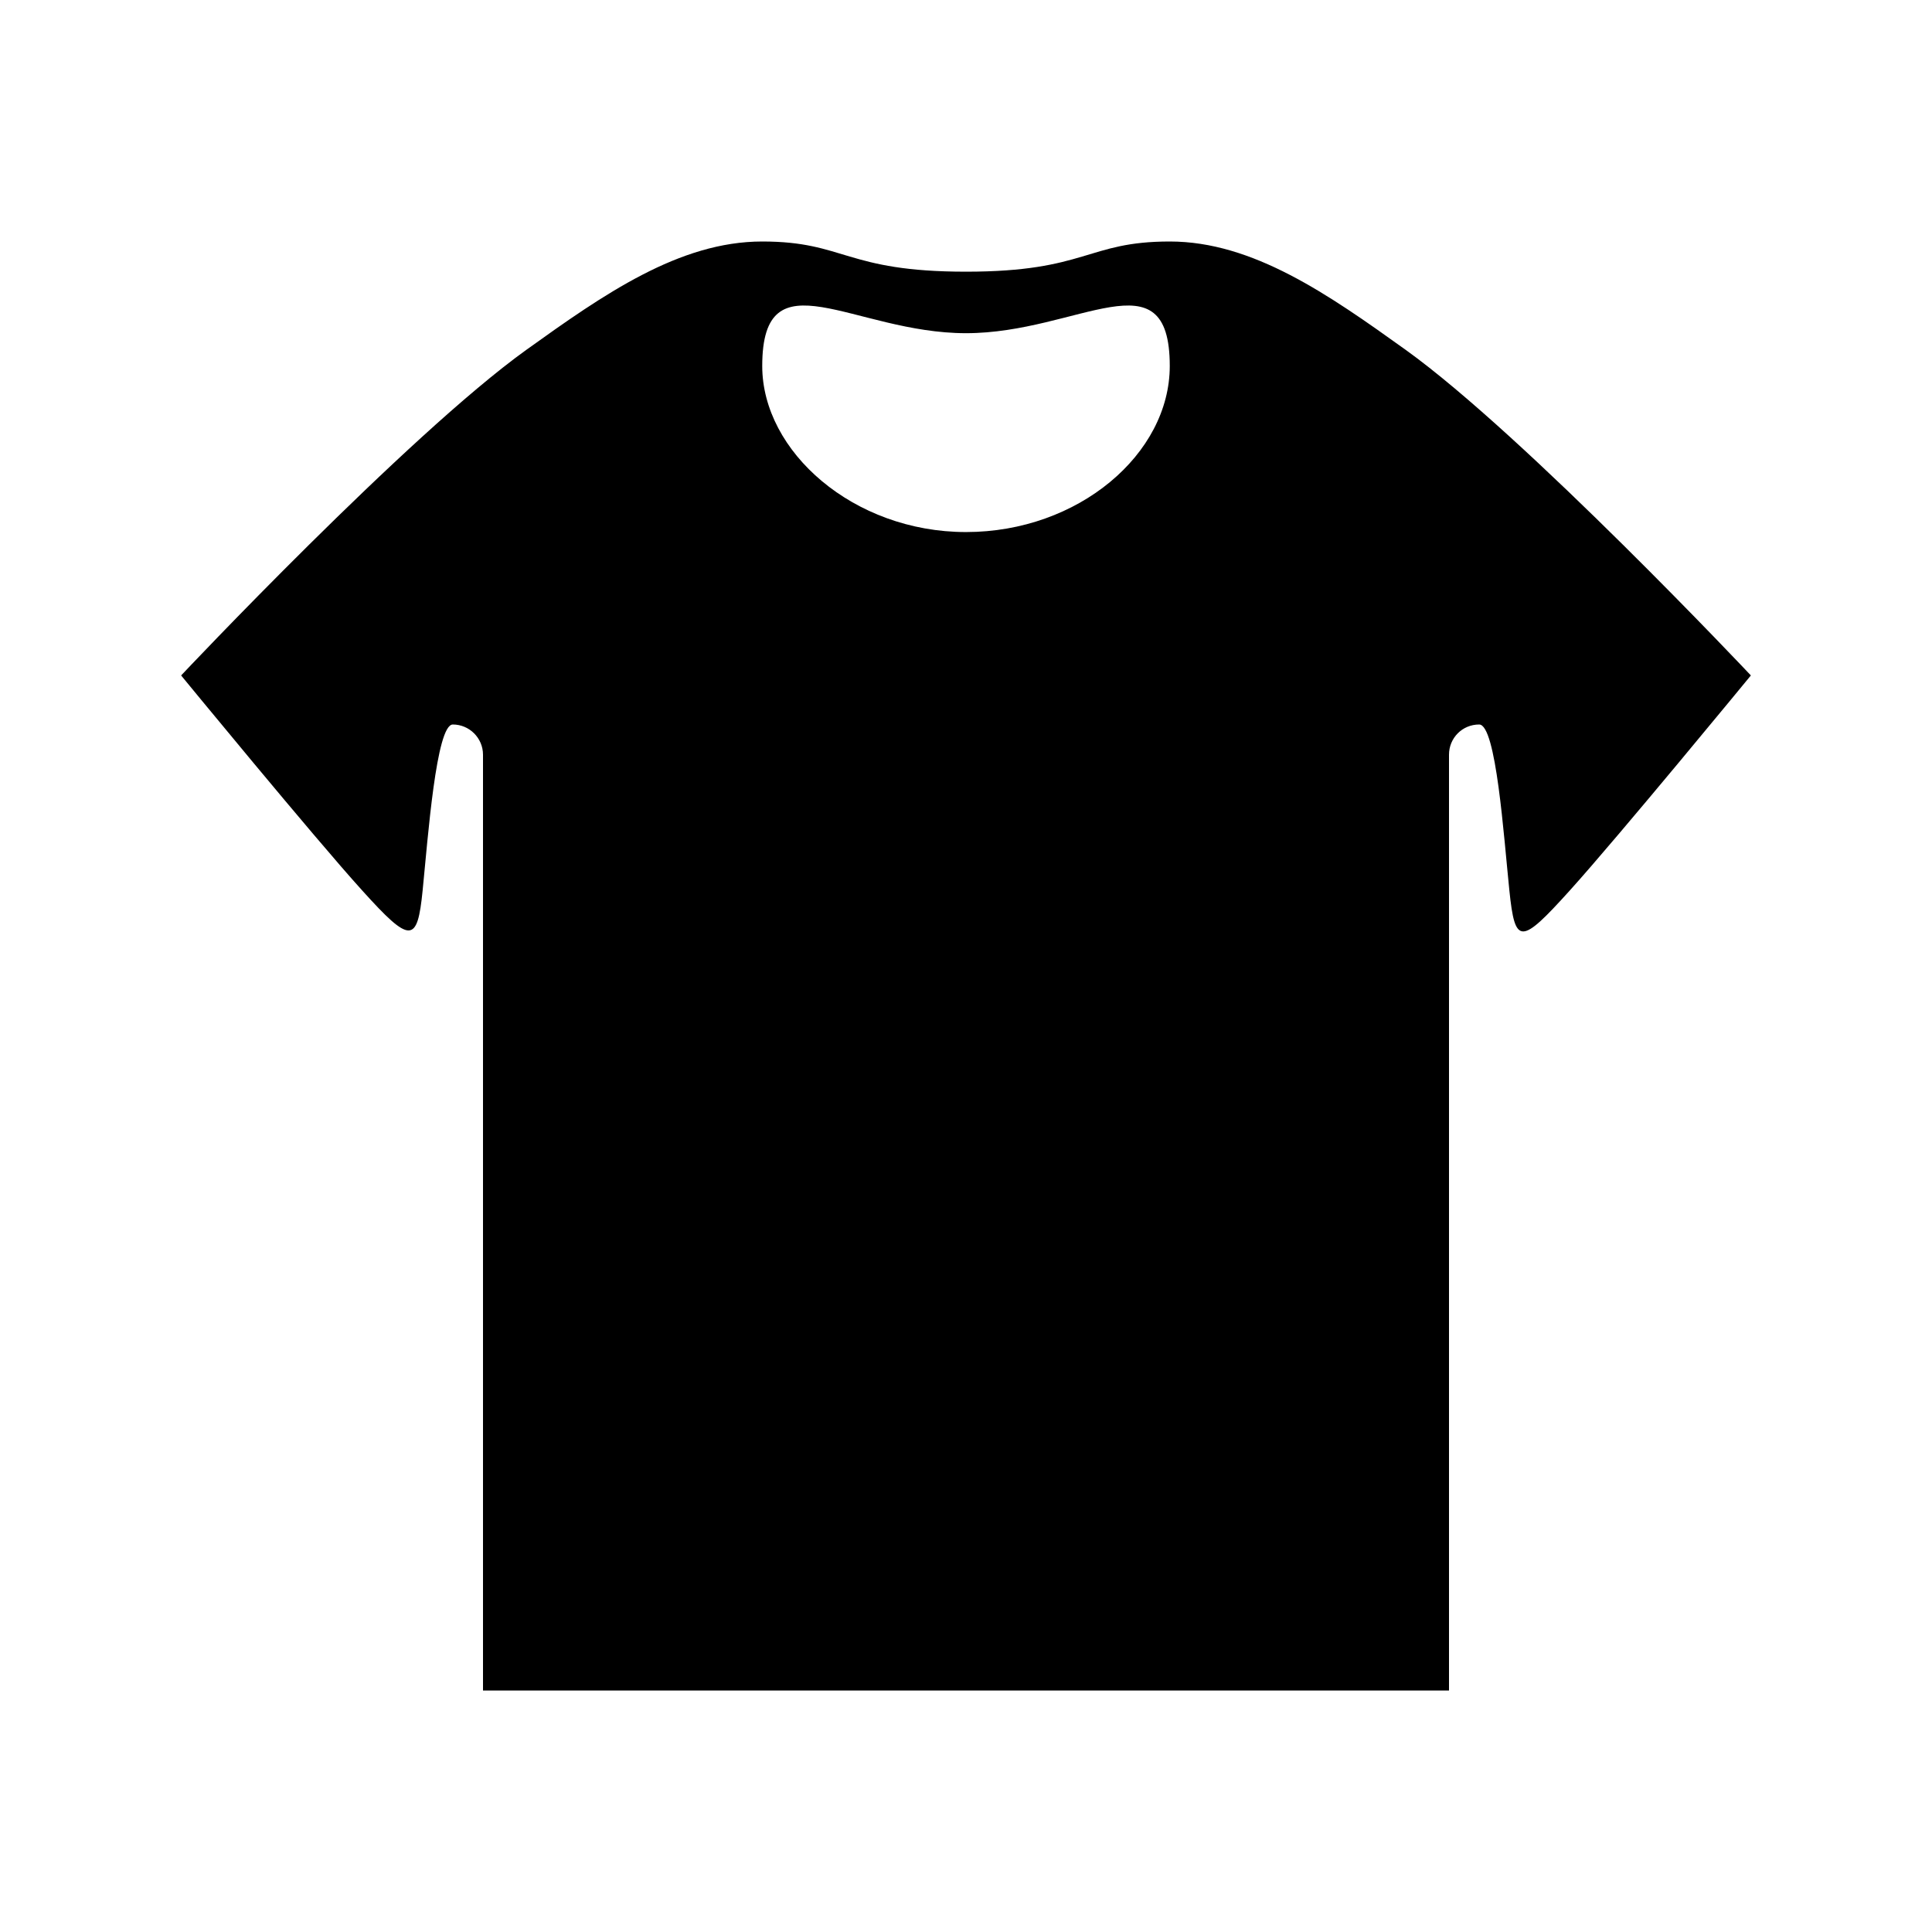
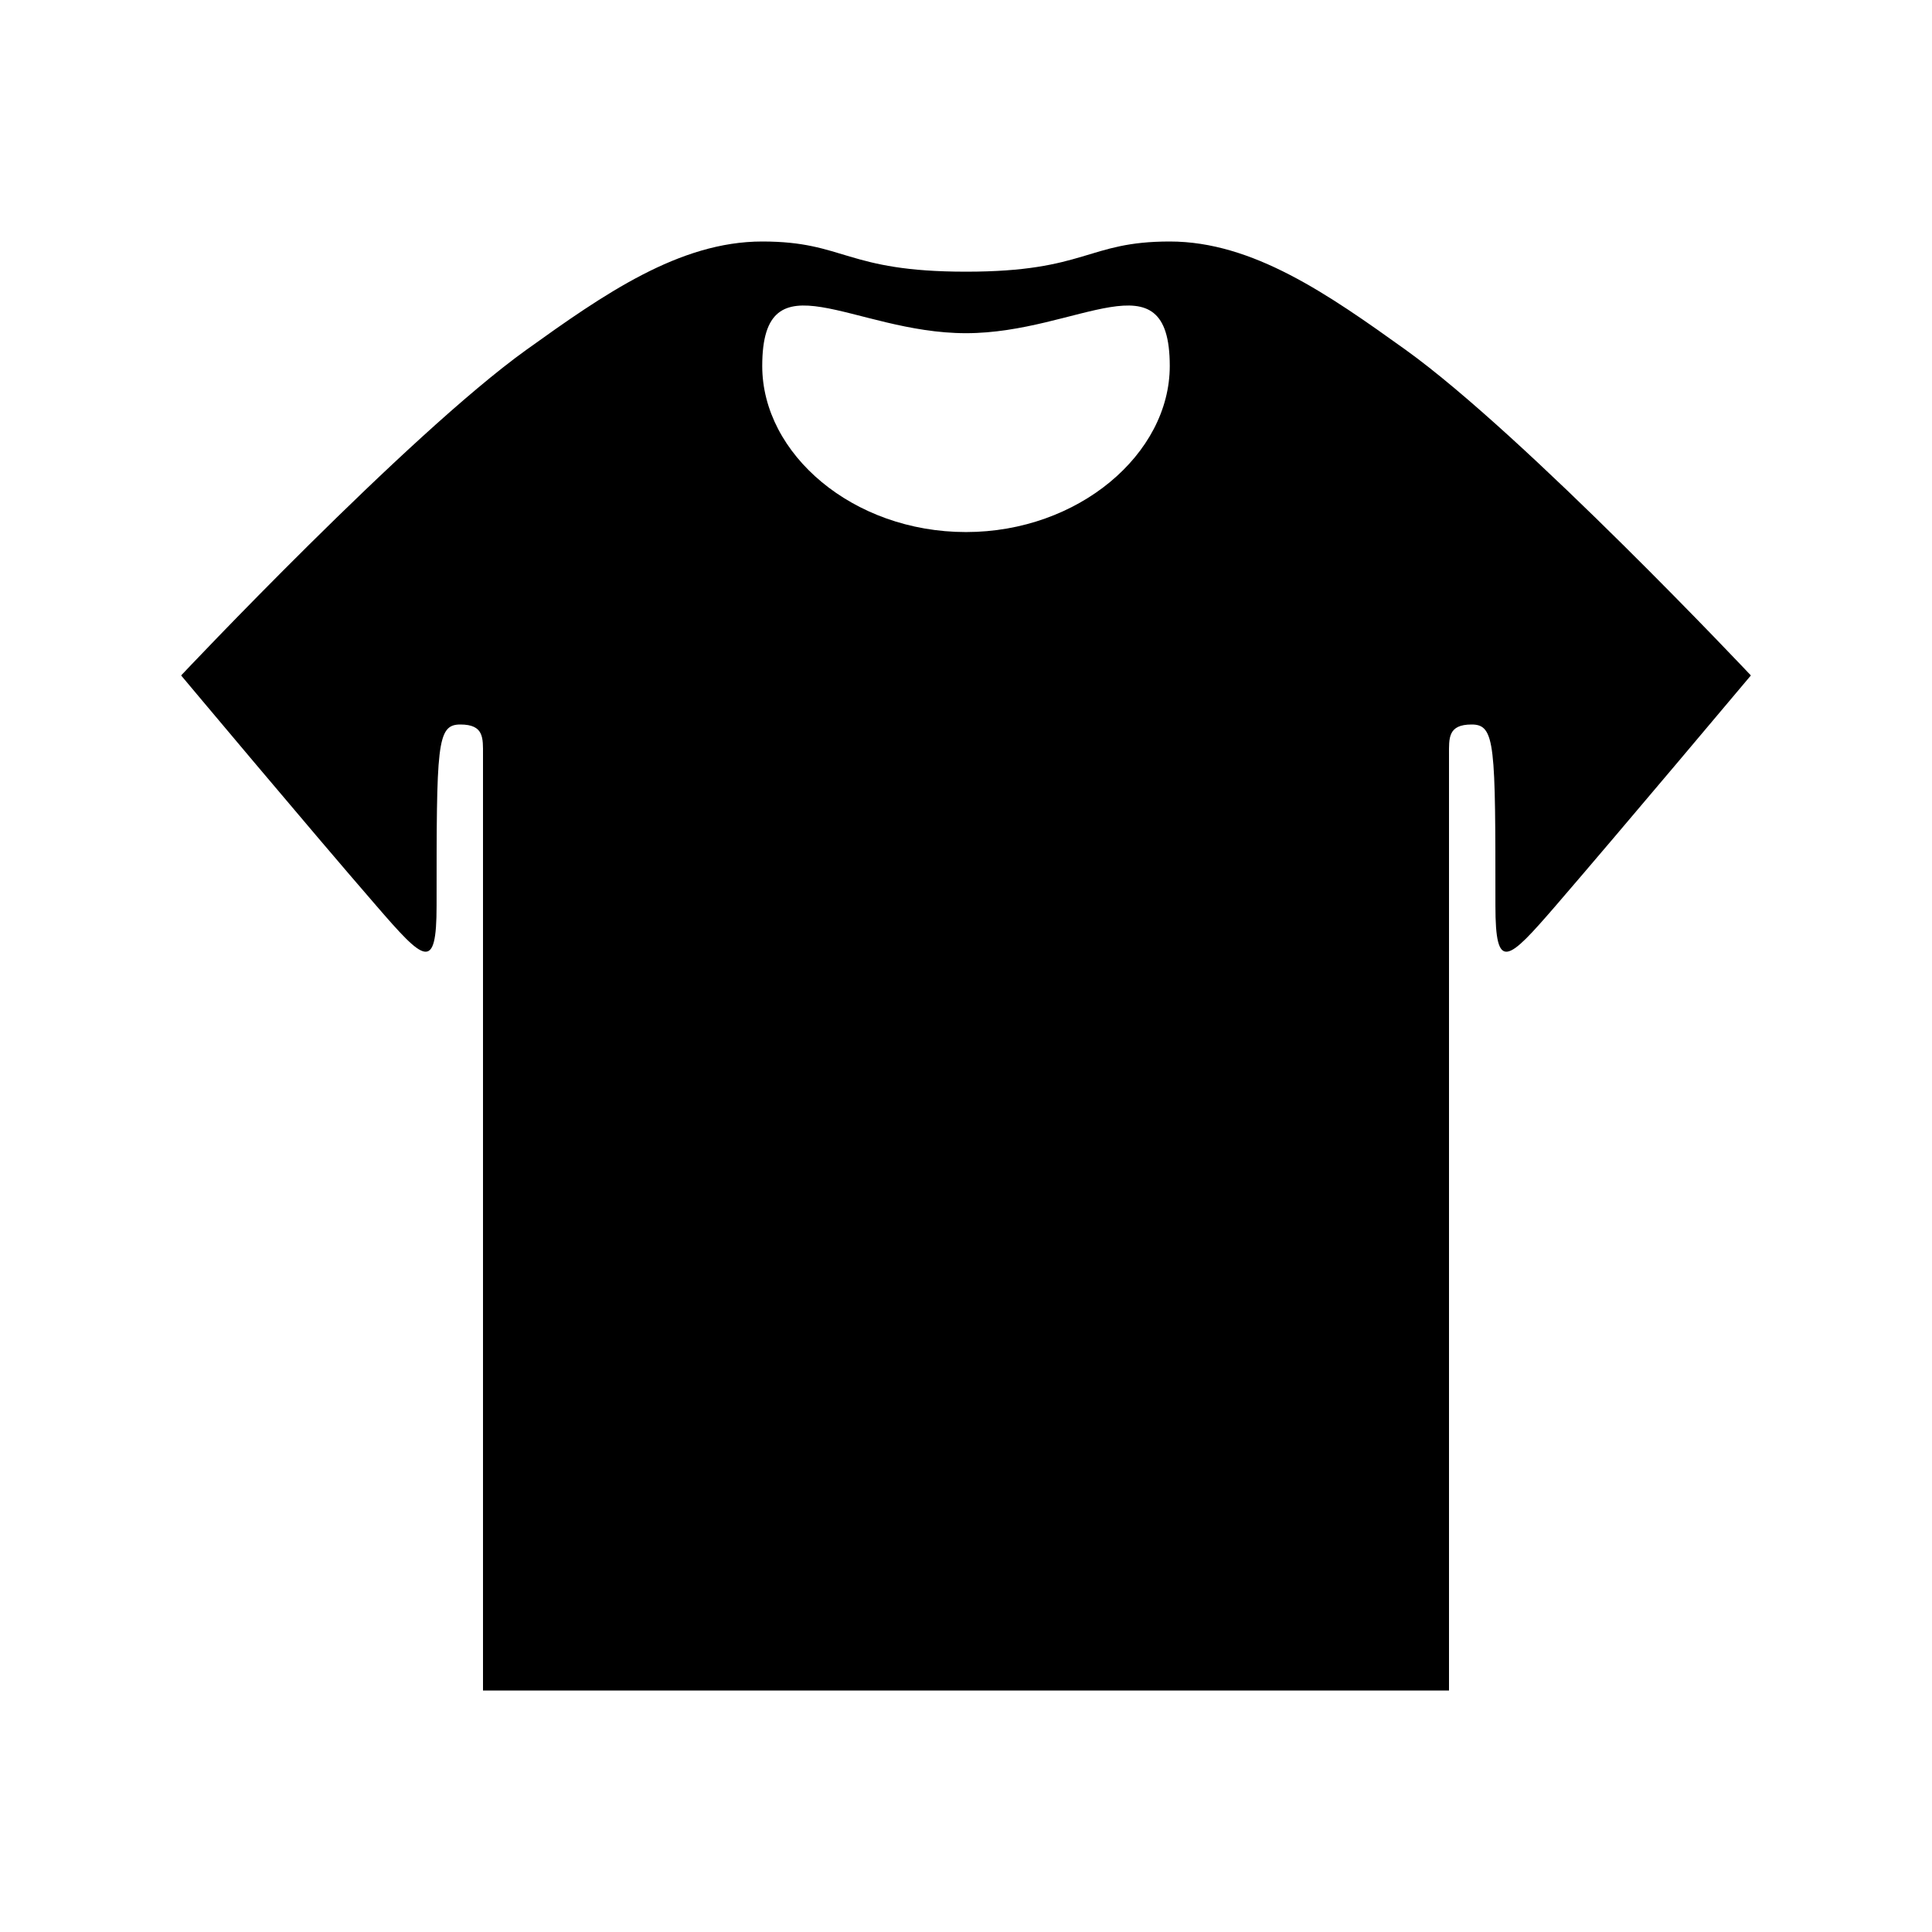
<svg xmlns="http://www.w3.org/2000/svg" version="1.1" id="Layer_1" x="0px" y="0px" viewBox="0 0 512 512" enable-background="new 0 0 512 512" xml:space="preserve">
-   <path d="M372.5,92.7C352,78,332,64,310,64s-22,8-54,8s-32-8-54-8s-42,14-62.5,28.7C107.9,115.4,48,179,48,179s35.3,43,48,57  c12.8,14.2,14.6,14,16,0s3.6-44,8-44s8,3.6,8,8v248h256V200c0-4.4,3.5-8,8-8s6.5,29.5,8,44s3,14.4,16,0s48-57,48-57  S404.1,115.4,372.5,92.7z M256,141c-29.8,0-54-21.3-54-44c0-30,24.2-8.7,54-8.7S310,67,310,97C310,120.3,285.8,141,256,141z" />
+   <path d="M372.5,92.7C352,78,332,64,310,64s-22,8-54,8s-32-8-54-8s-42,14-62.5,28.7C107.9,115.4,48,179,48,179s34.6,41.3,51.7,61  c12.7,14.7,16,17.8,16,0c0-42.7,0-48,6.3-48s6,3.6,6,8v248h256V200c0-4.4-0.3-8,6-8s6.3,5.3,6.3,48c0,17.8,3.3,14.7,16,0  c17-19.7,51.7-61,51.7-61S404.1,115.4,372.5,92.7z M256,141c-30,0-54-20.7-54-44c0-30,24-8.7,54-8.7c29.8,0,54-21.3,54,8.7  C310,120.3,285.8,141,256,141z" />
</svg>
